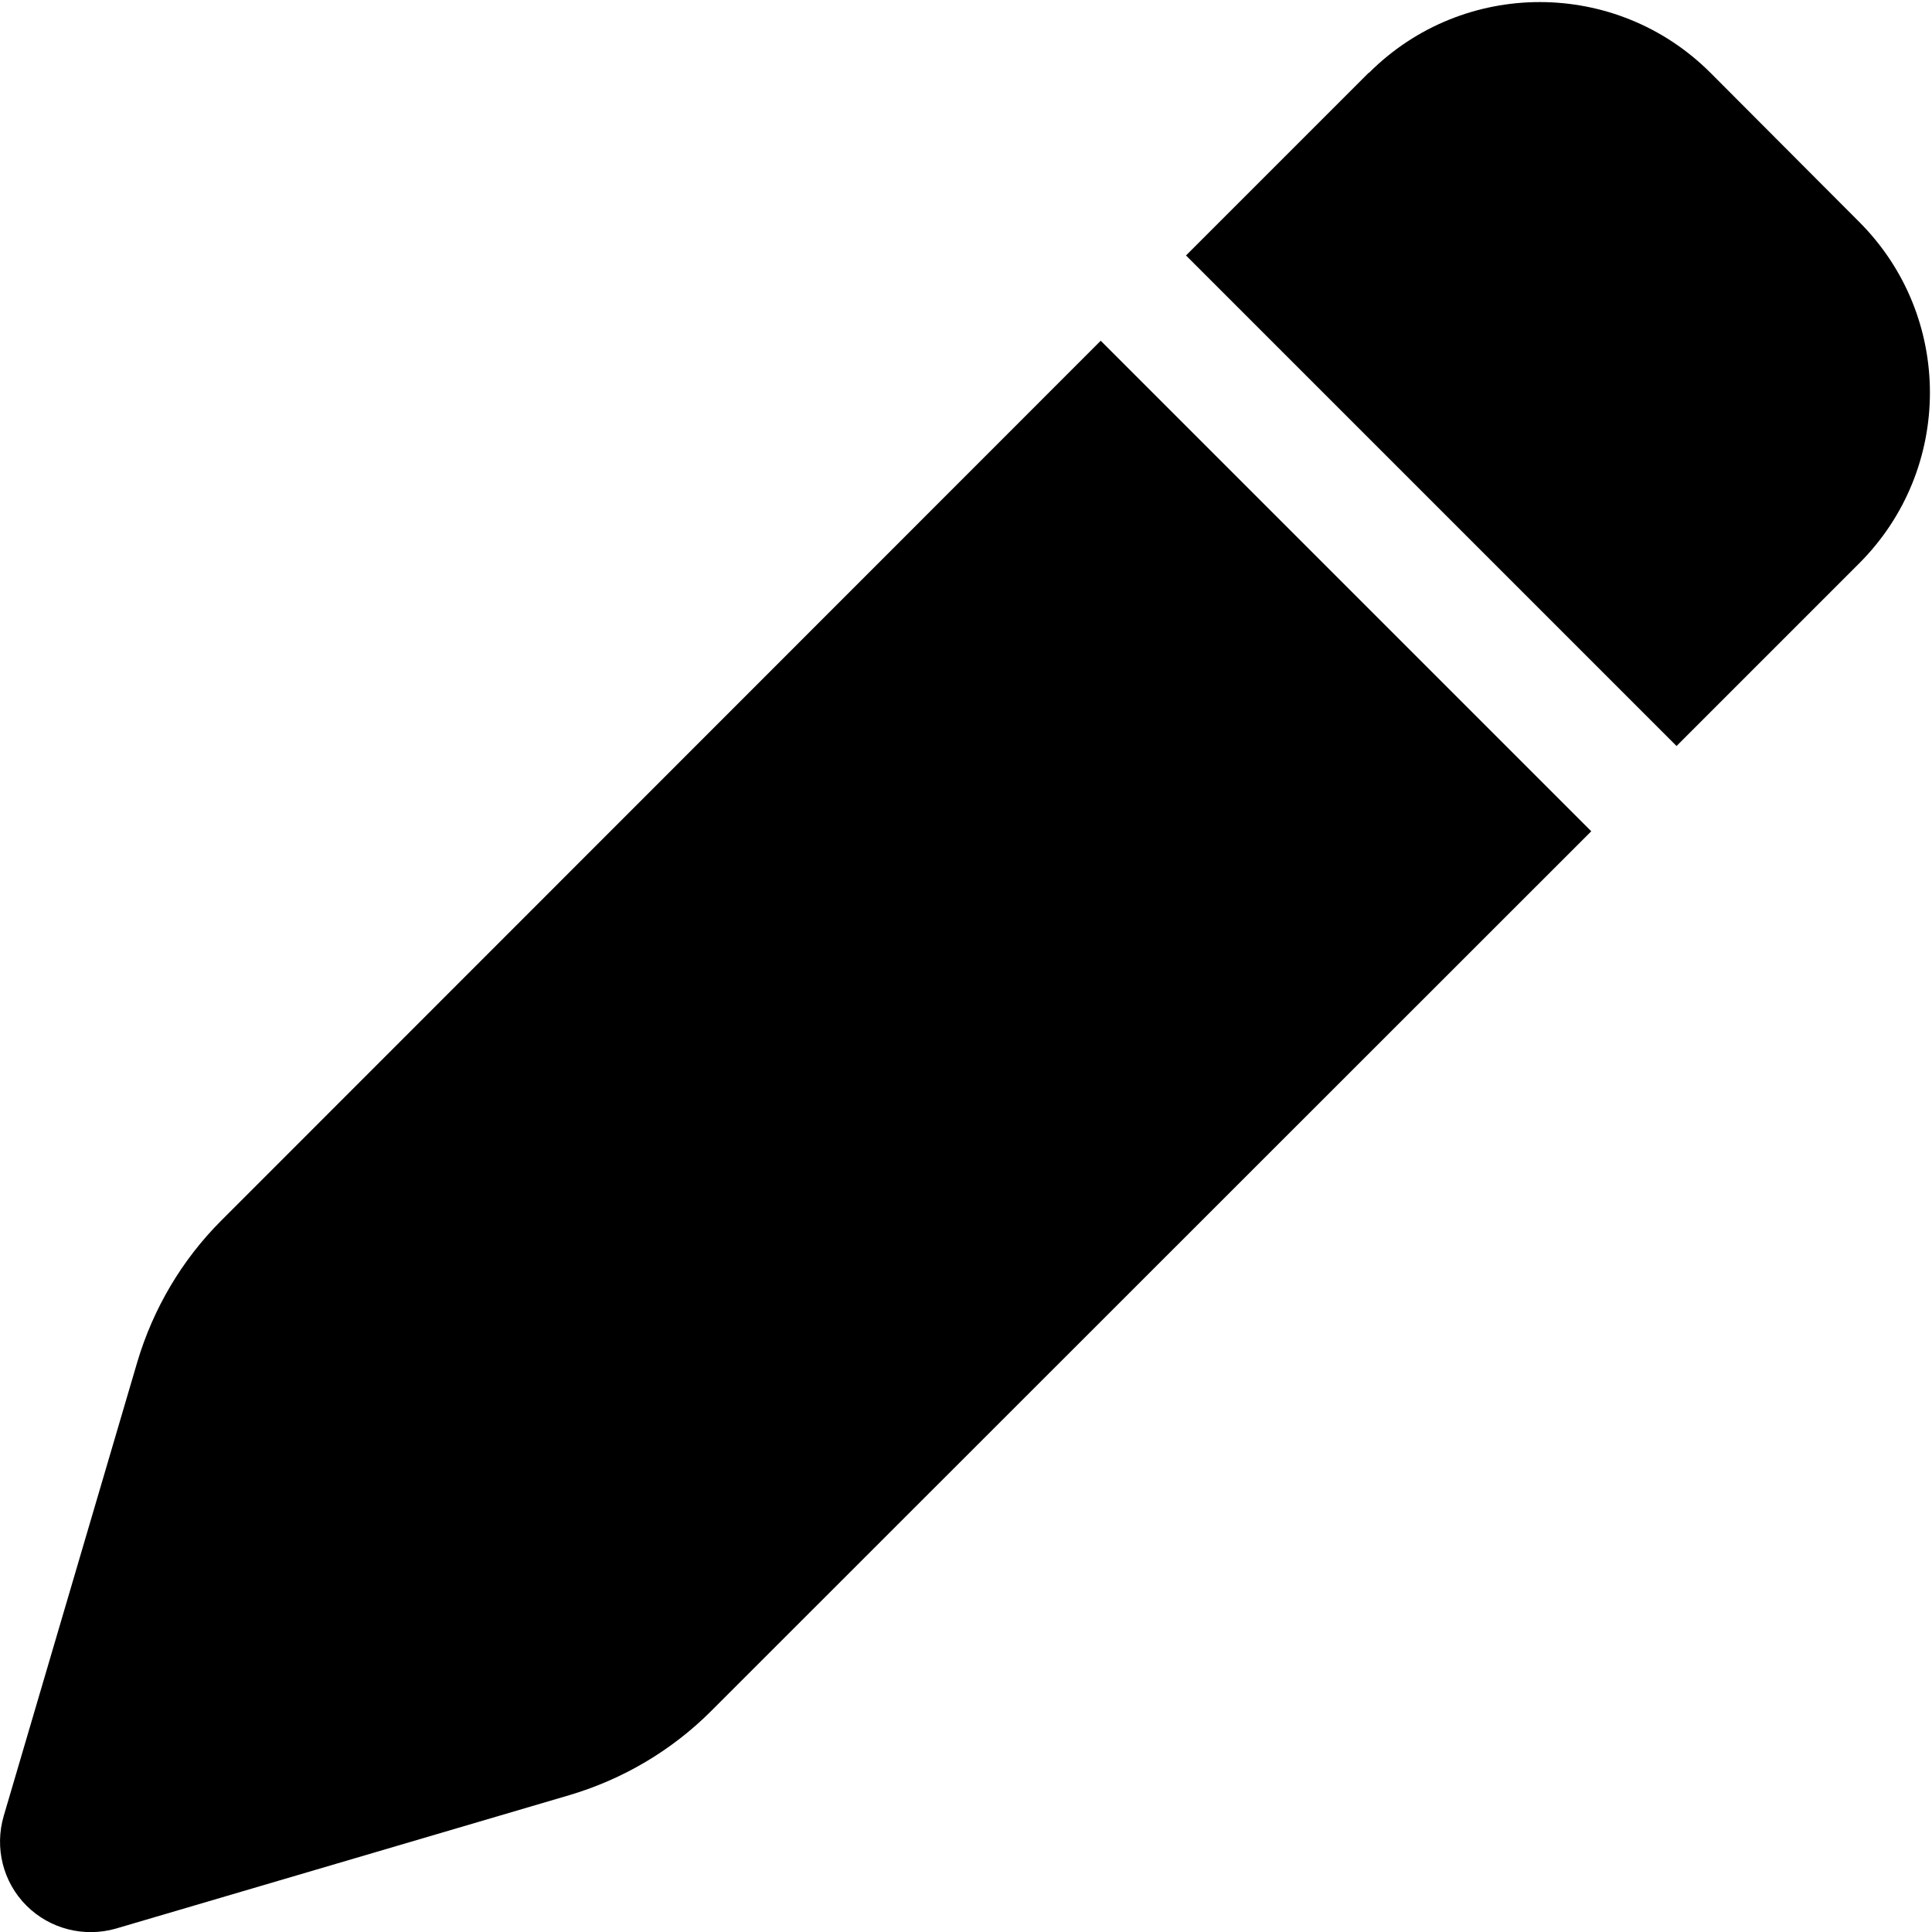
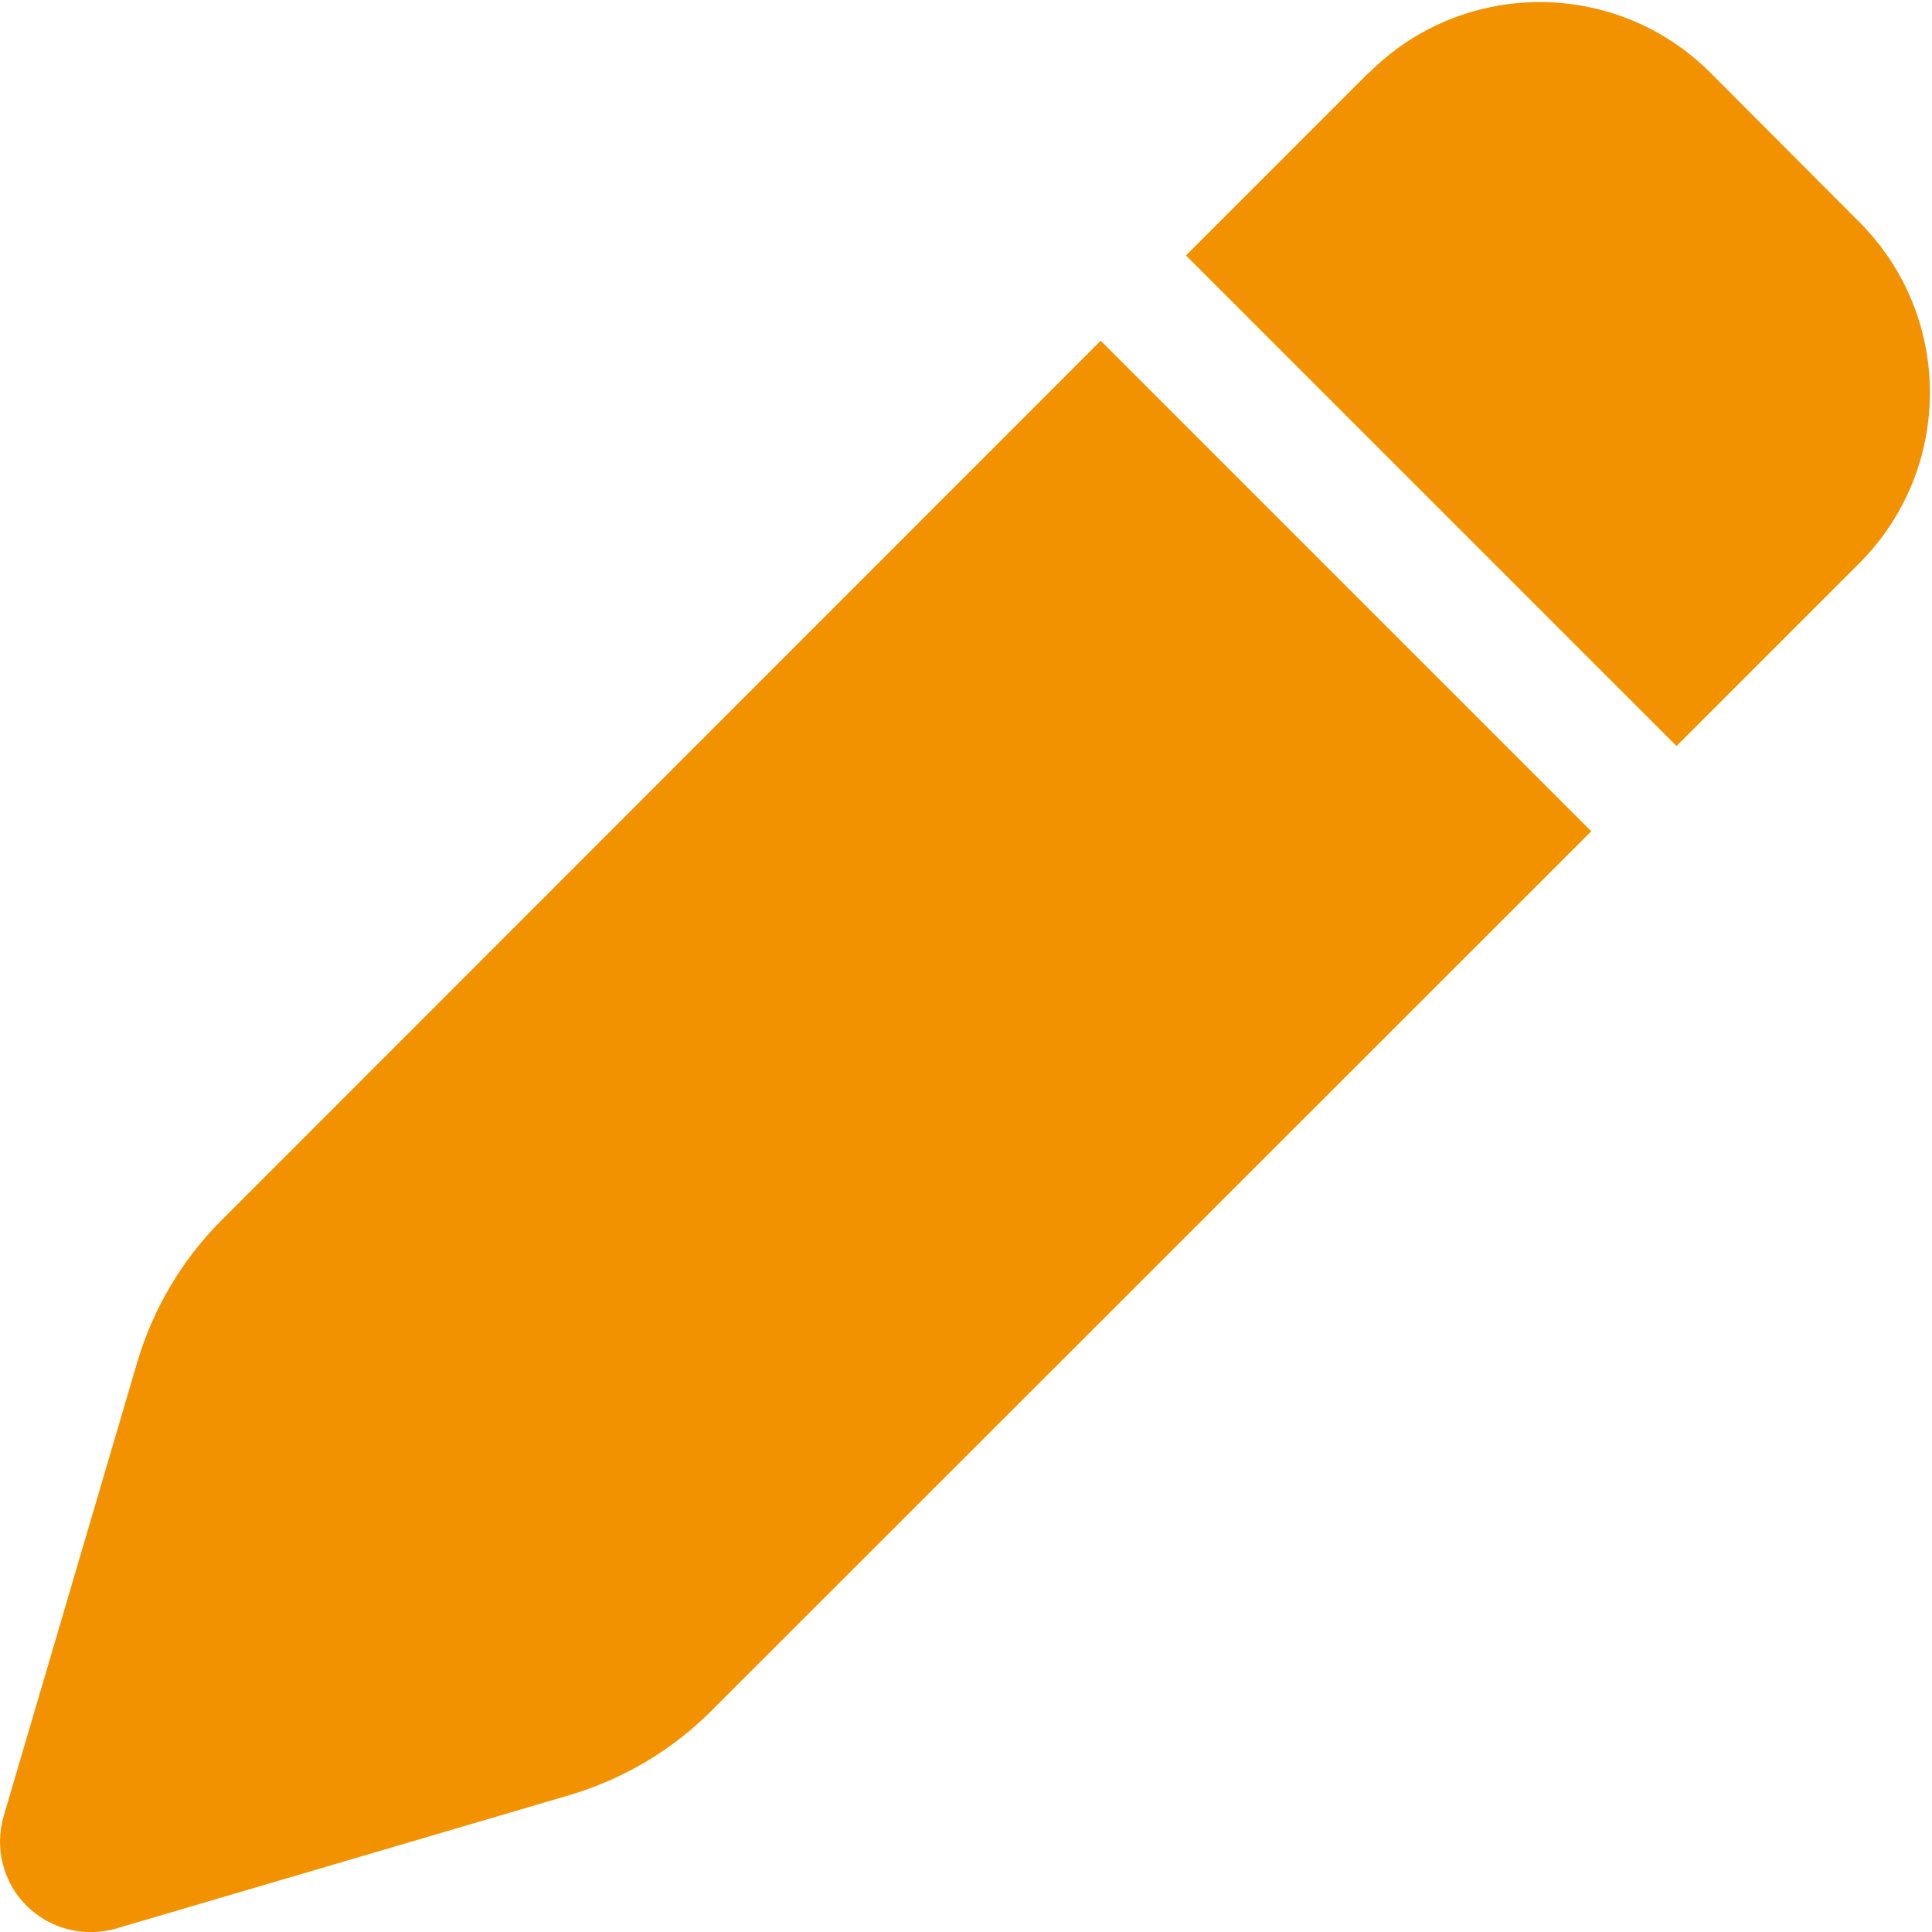
- <svg xmlns="http://www.w3.org/2000/svg" viewBox="0 0 512 512">
+ <svg xmlns="http://www.w3.org/2000/svg" viewBox="0 0 512 512" fill="#f39200">
  <path d="M362.7 19.3L314.3 67.7 444.3 197.7l48.4-48.4c25-25 25-65.5 0-90.5L453.3 19.3c-25-25-65.5-25-90.5 0zm-71 71L58.6 323.5c-10.4 10.4-18 23.3-22.2 37.4L1 481.2C-1.5 489.7 .8 498.8 7 505s15.3 8.5 23.7 6.1l120.3-35.4c14.1-4.2 27-11.8 37.4-22.2L421.7 220.3 291.7 90.3z" />
</svg>
